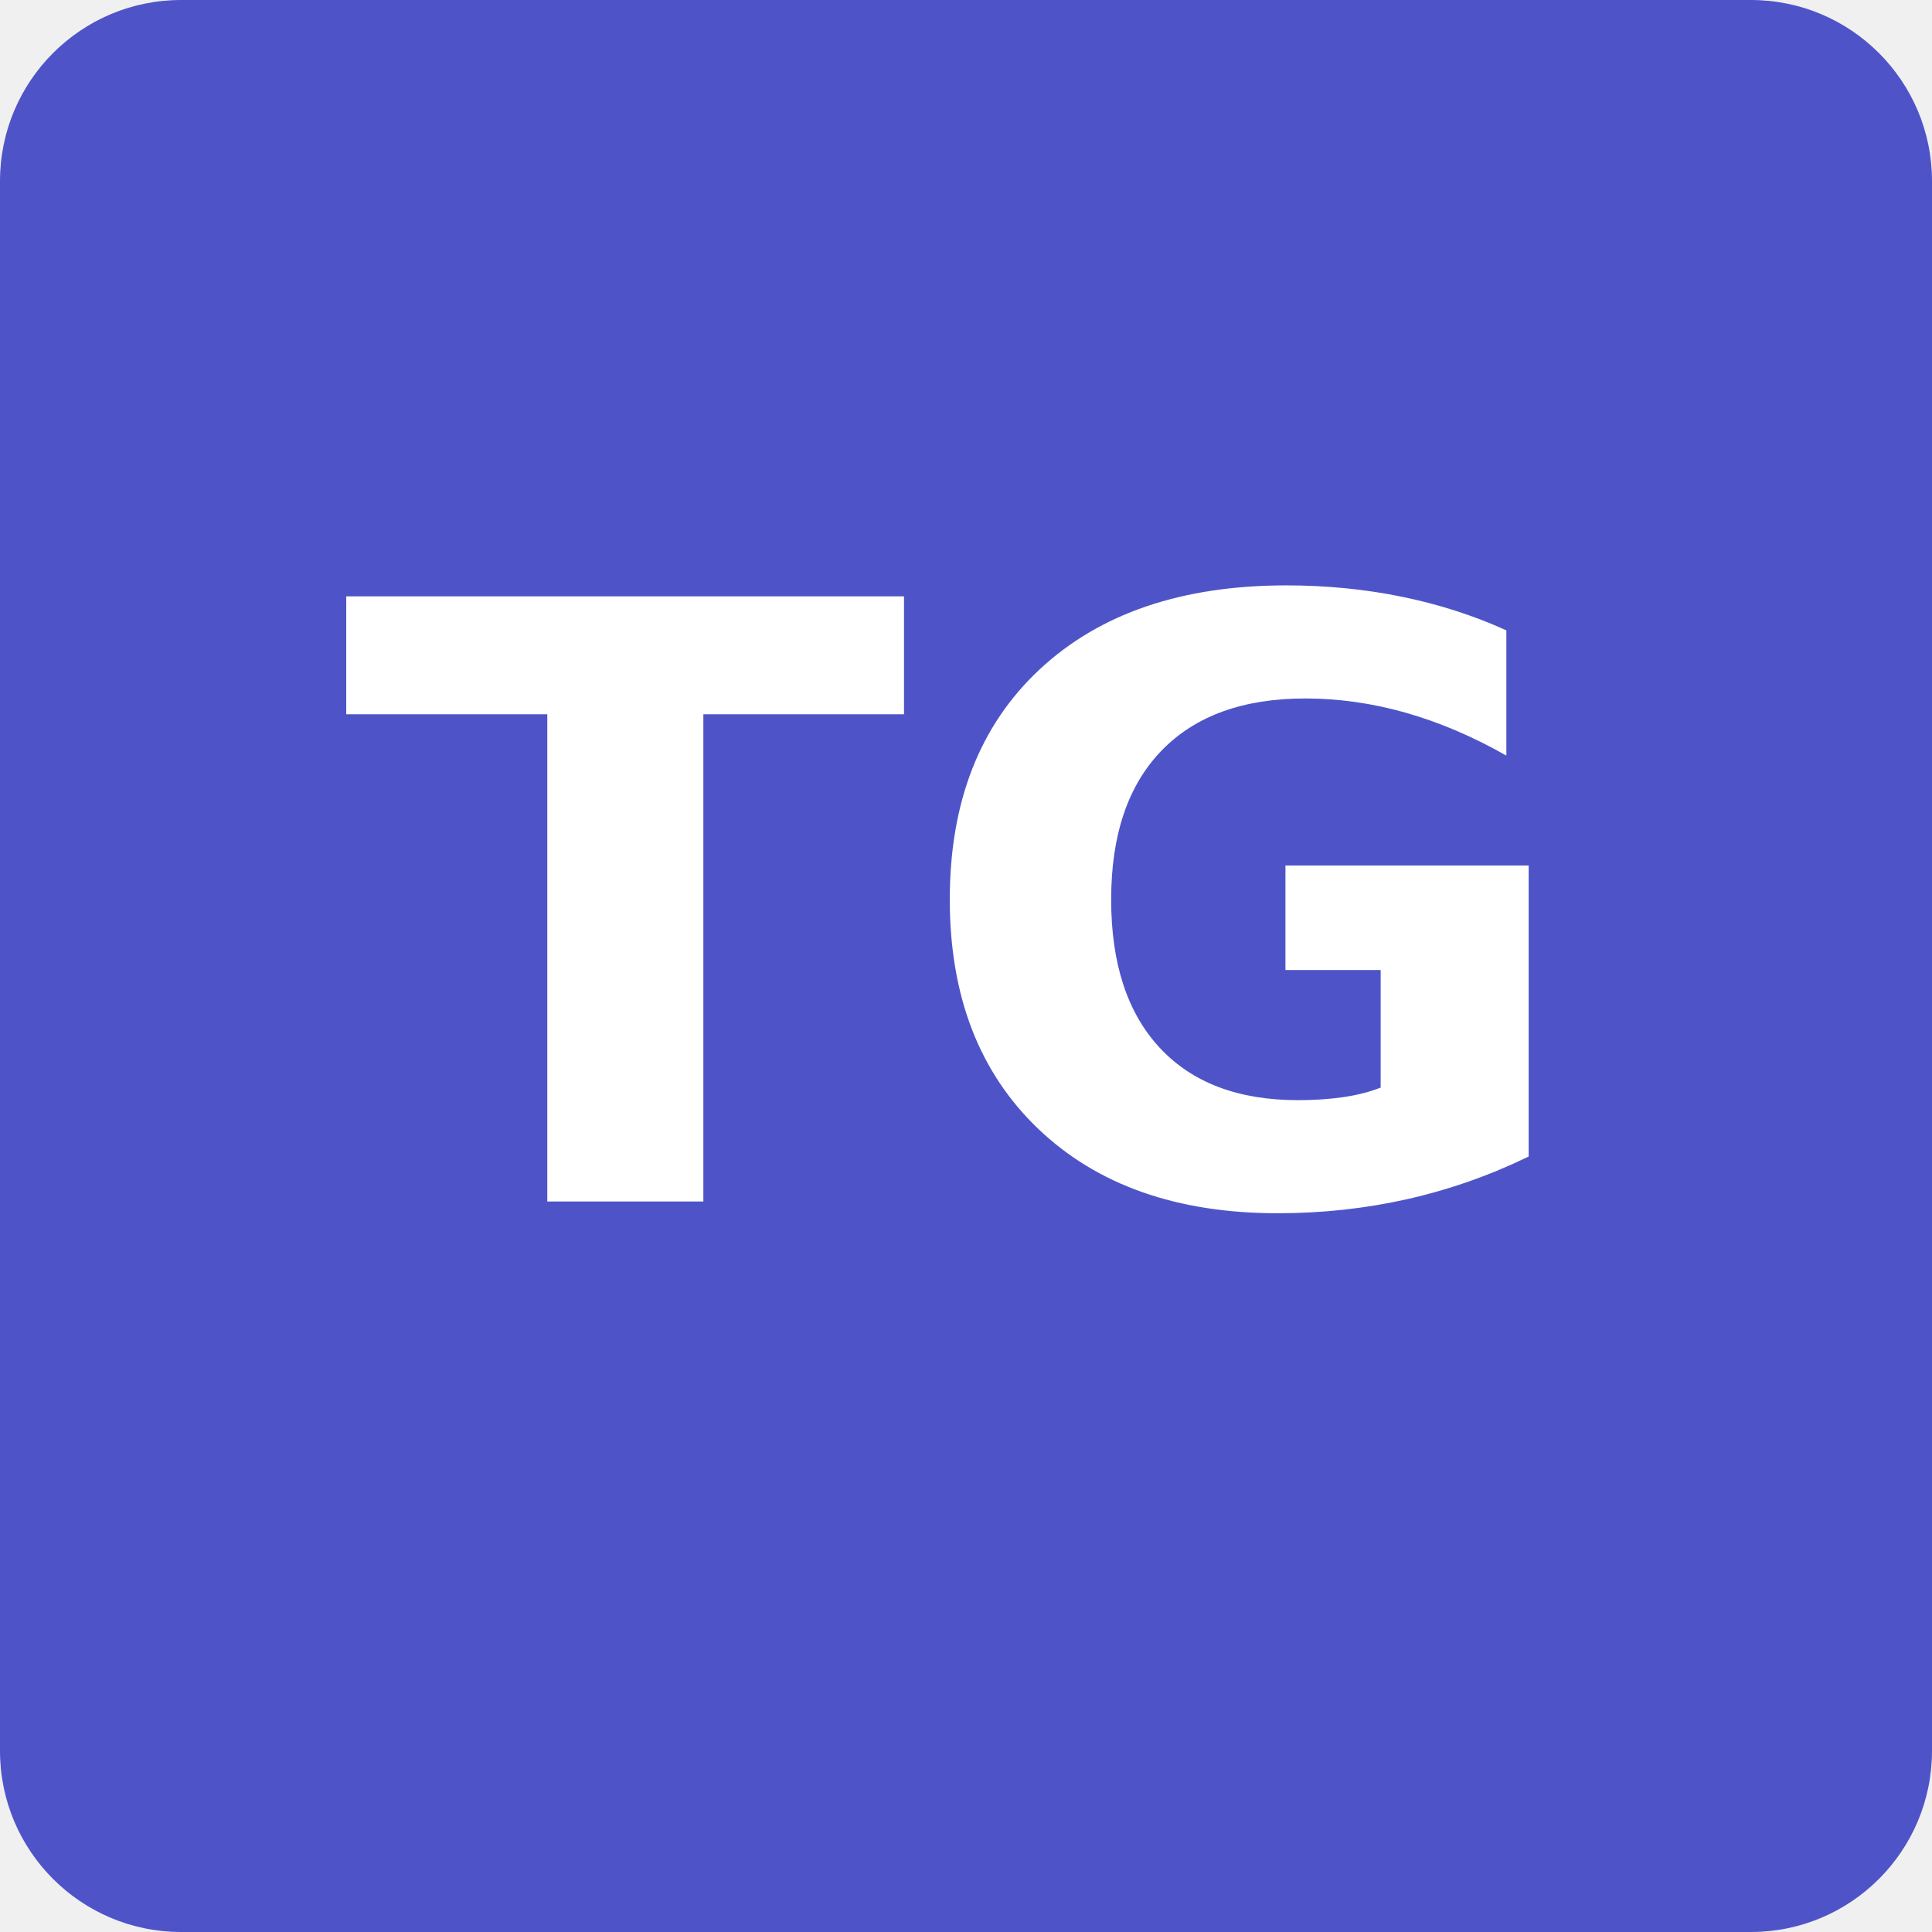
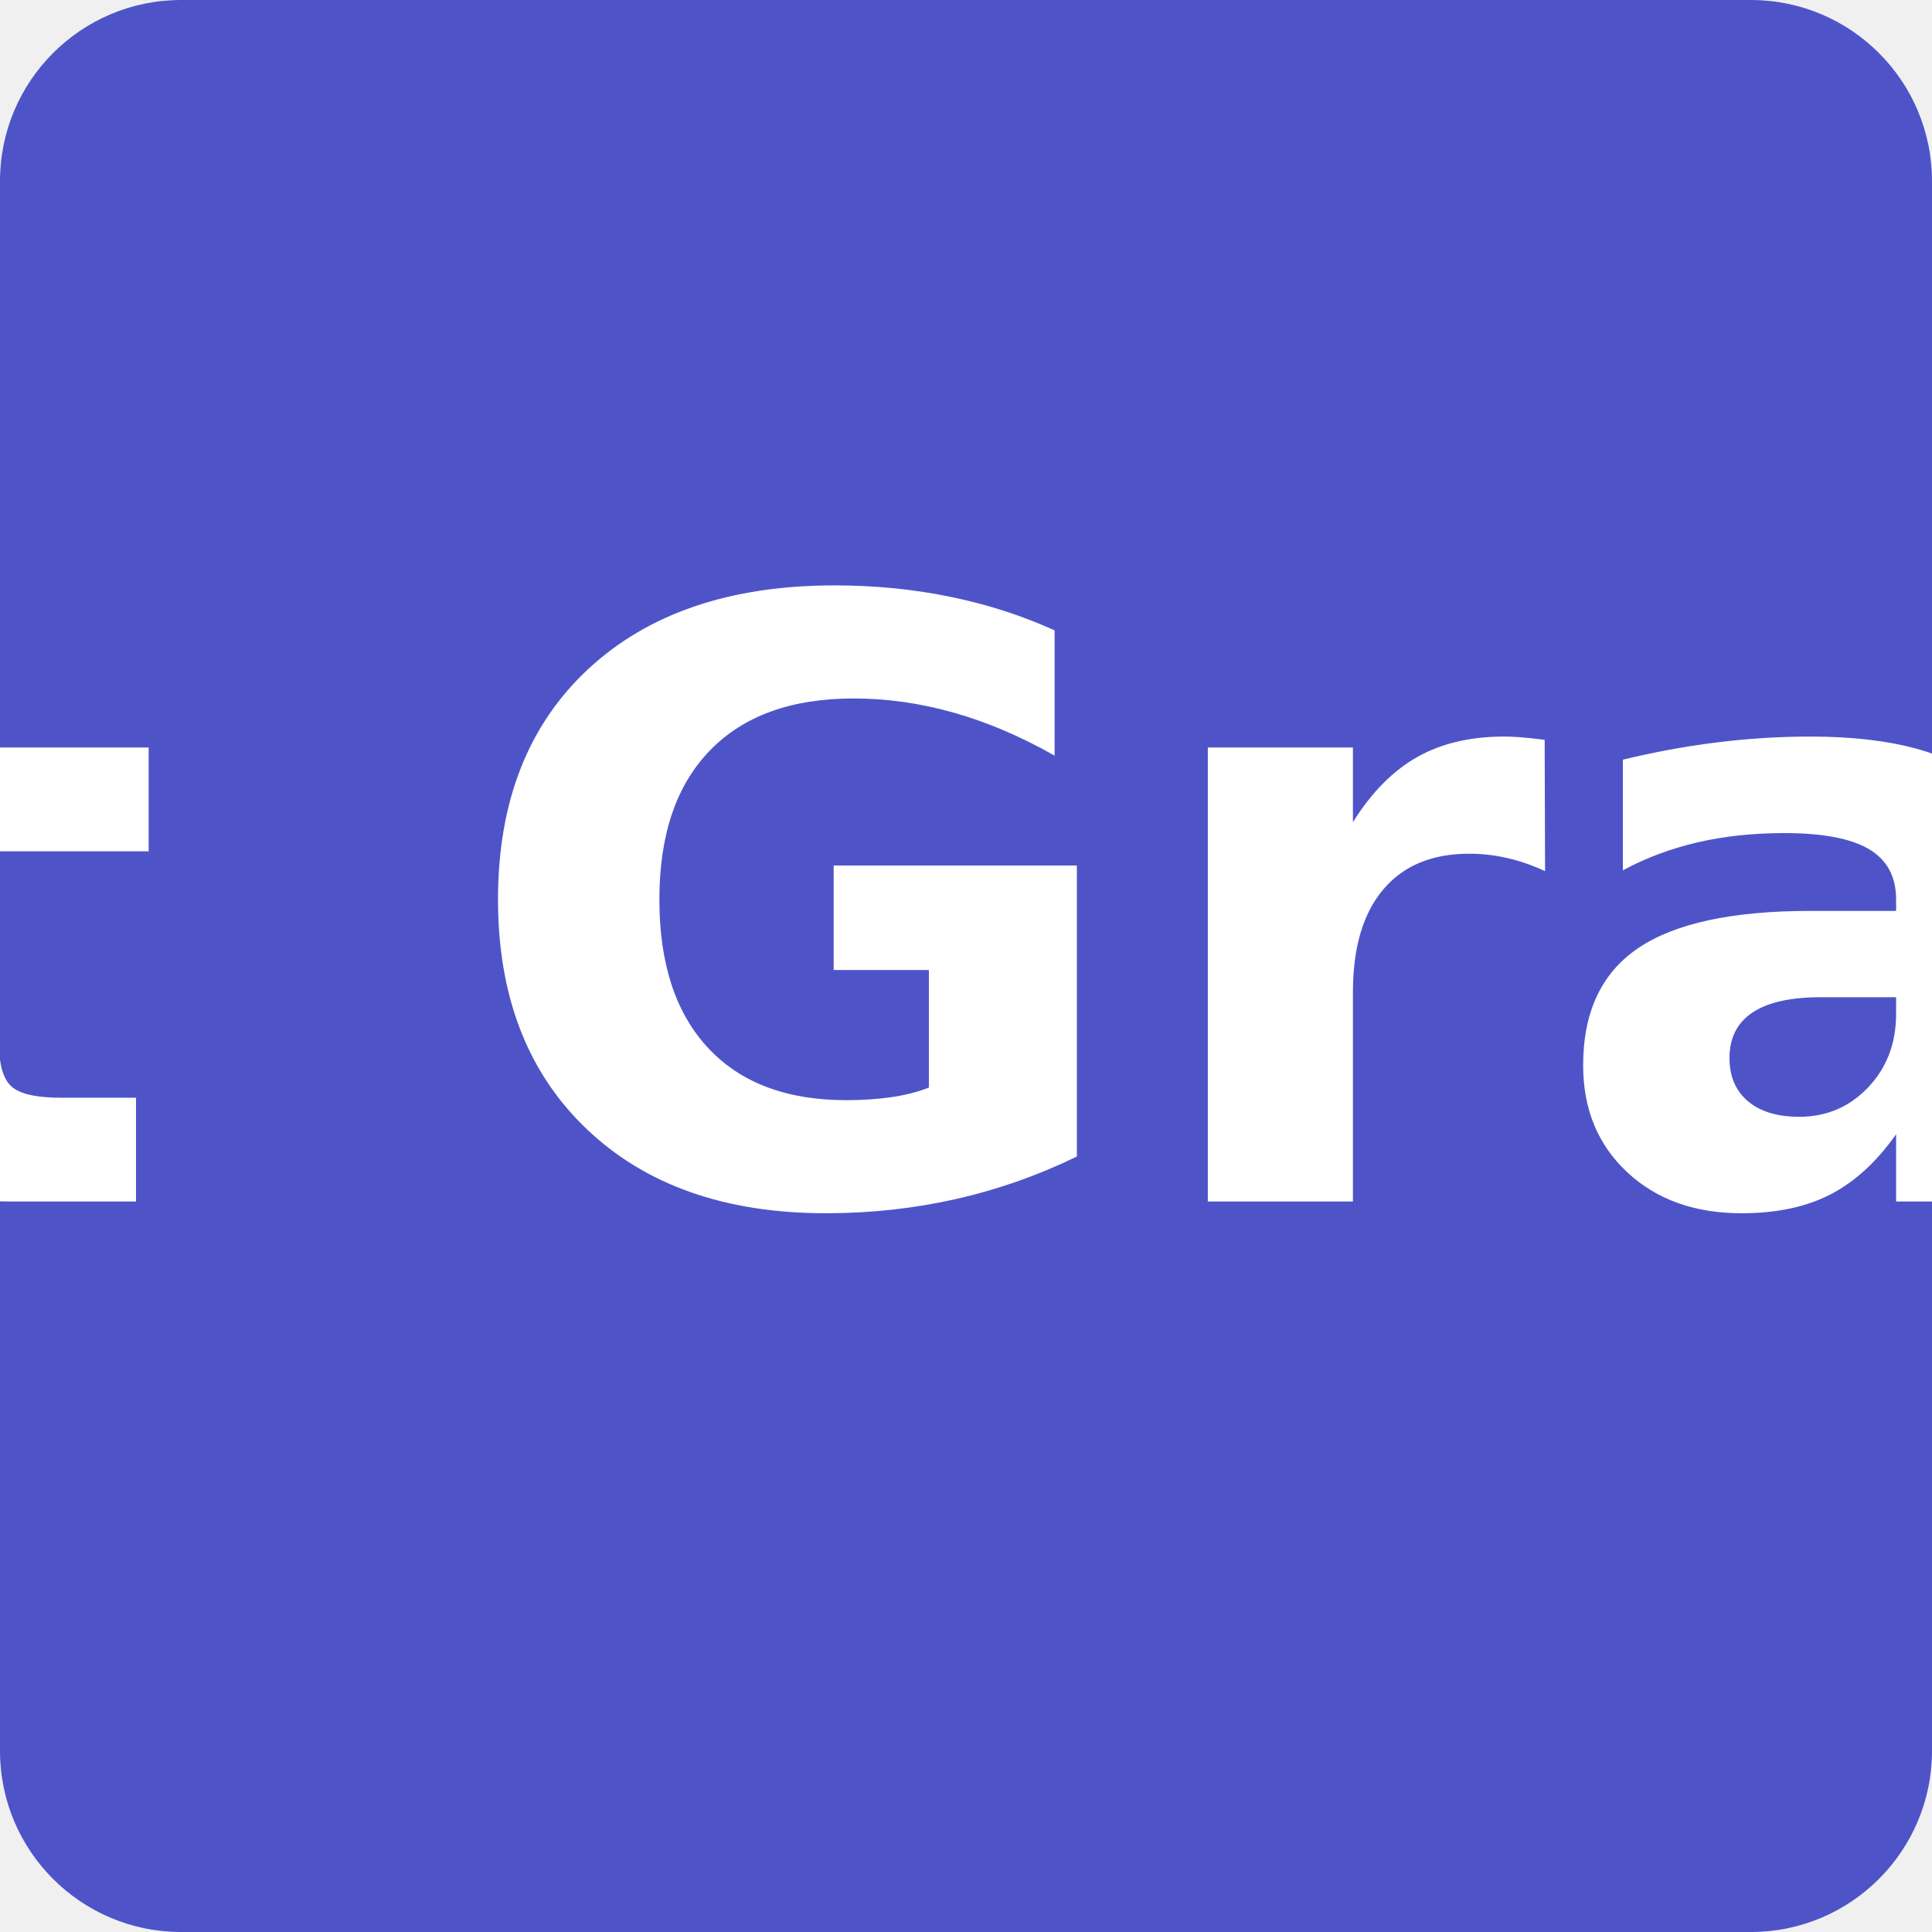
<svg xmlns="http://www.w3.org/2000/svg" width="512" height="512" viewBox="0 0 512 512">
  <rect width="100%" height="100%" rx="48" fill="#4e54c8" />
  <g fill="#ffffff" font-family="DejaVu Sans, Arial, Helvetica, sans-serif" font-weight="700" font-size="220">
-     <text x="50%" y="50%" dominant-baseline="middle" text-anchor="middle">TG</text>
+     <text x="50%" y="50%" dominant-baseline="middle" text-anchor="middle">Test Grader</text>
  </g>
</svg>
